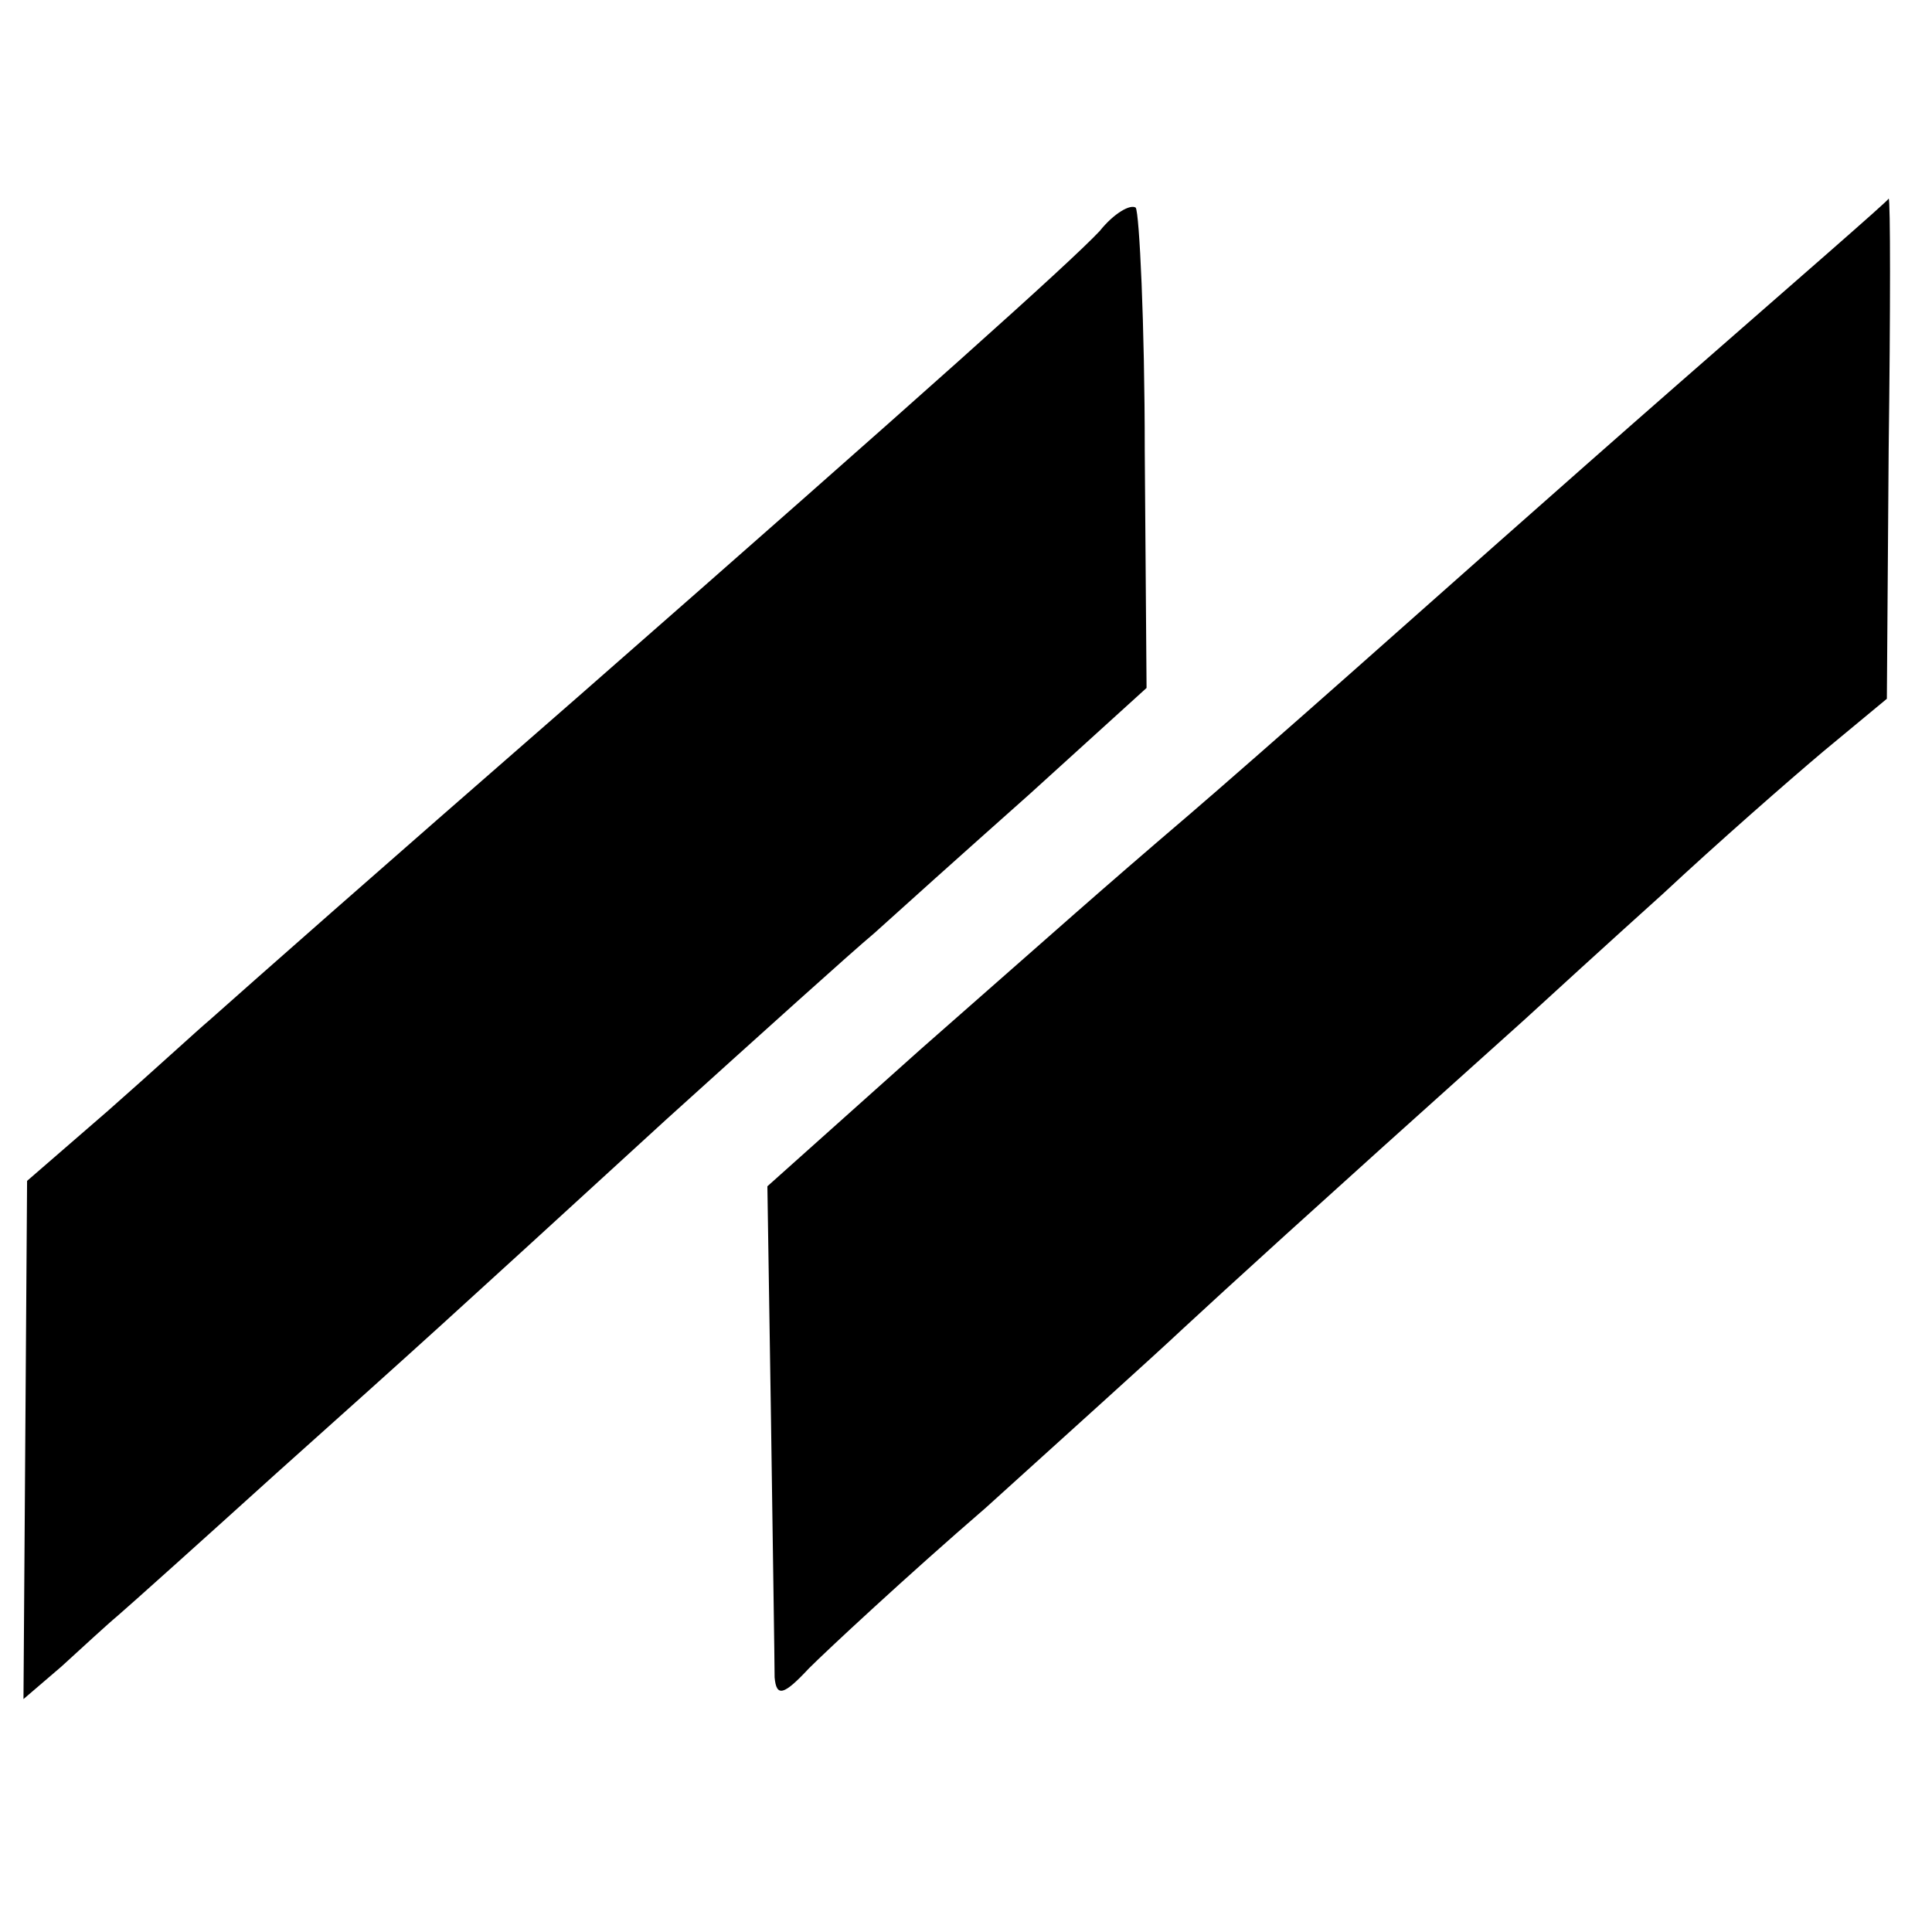
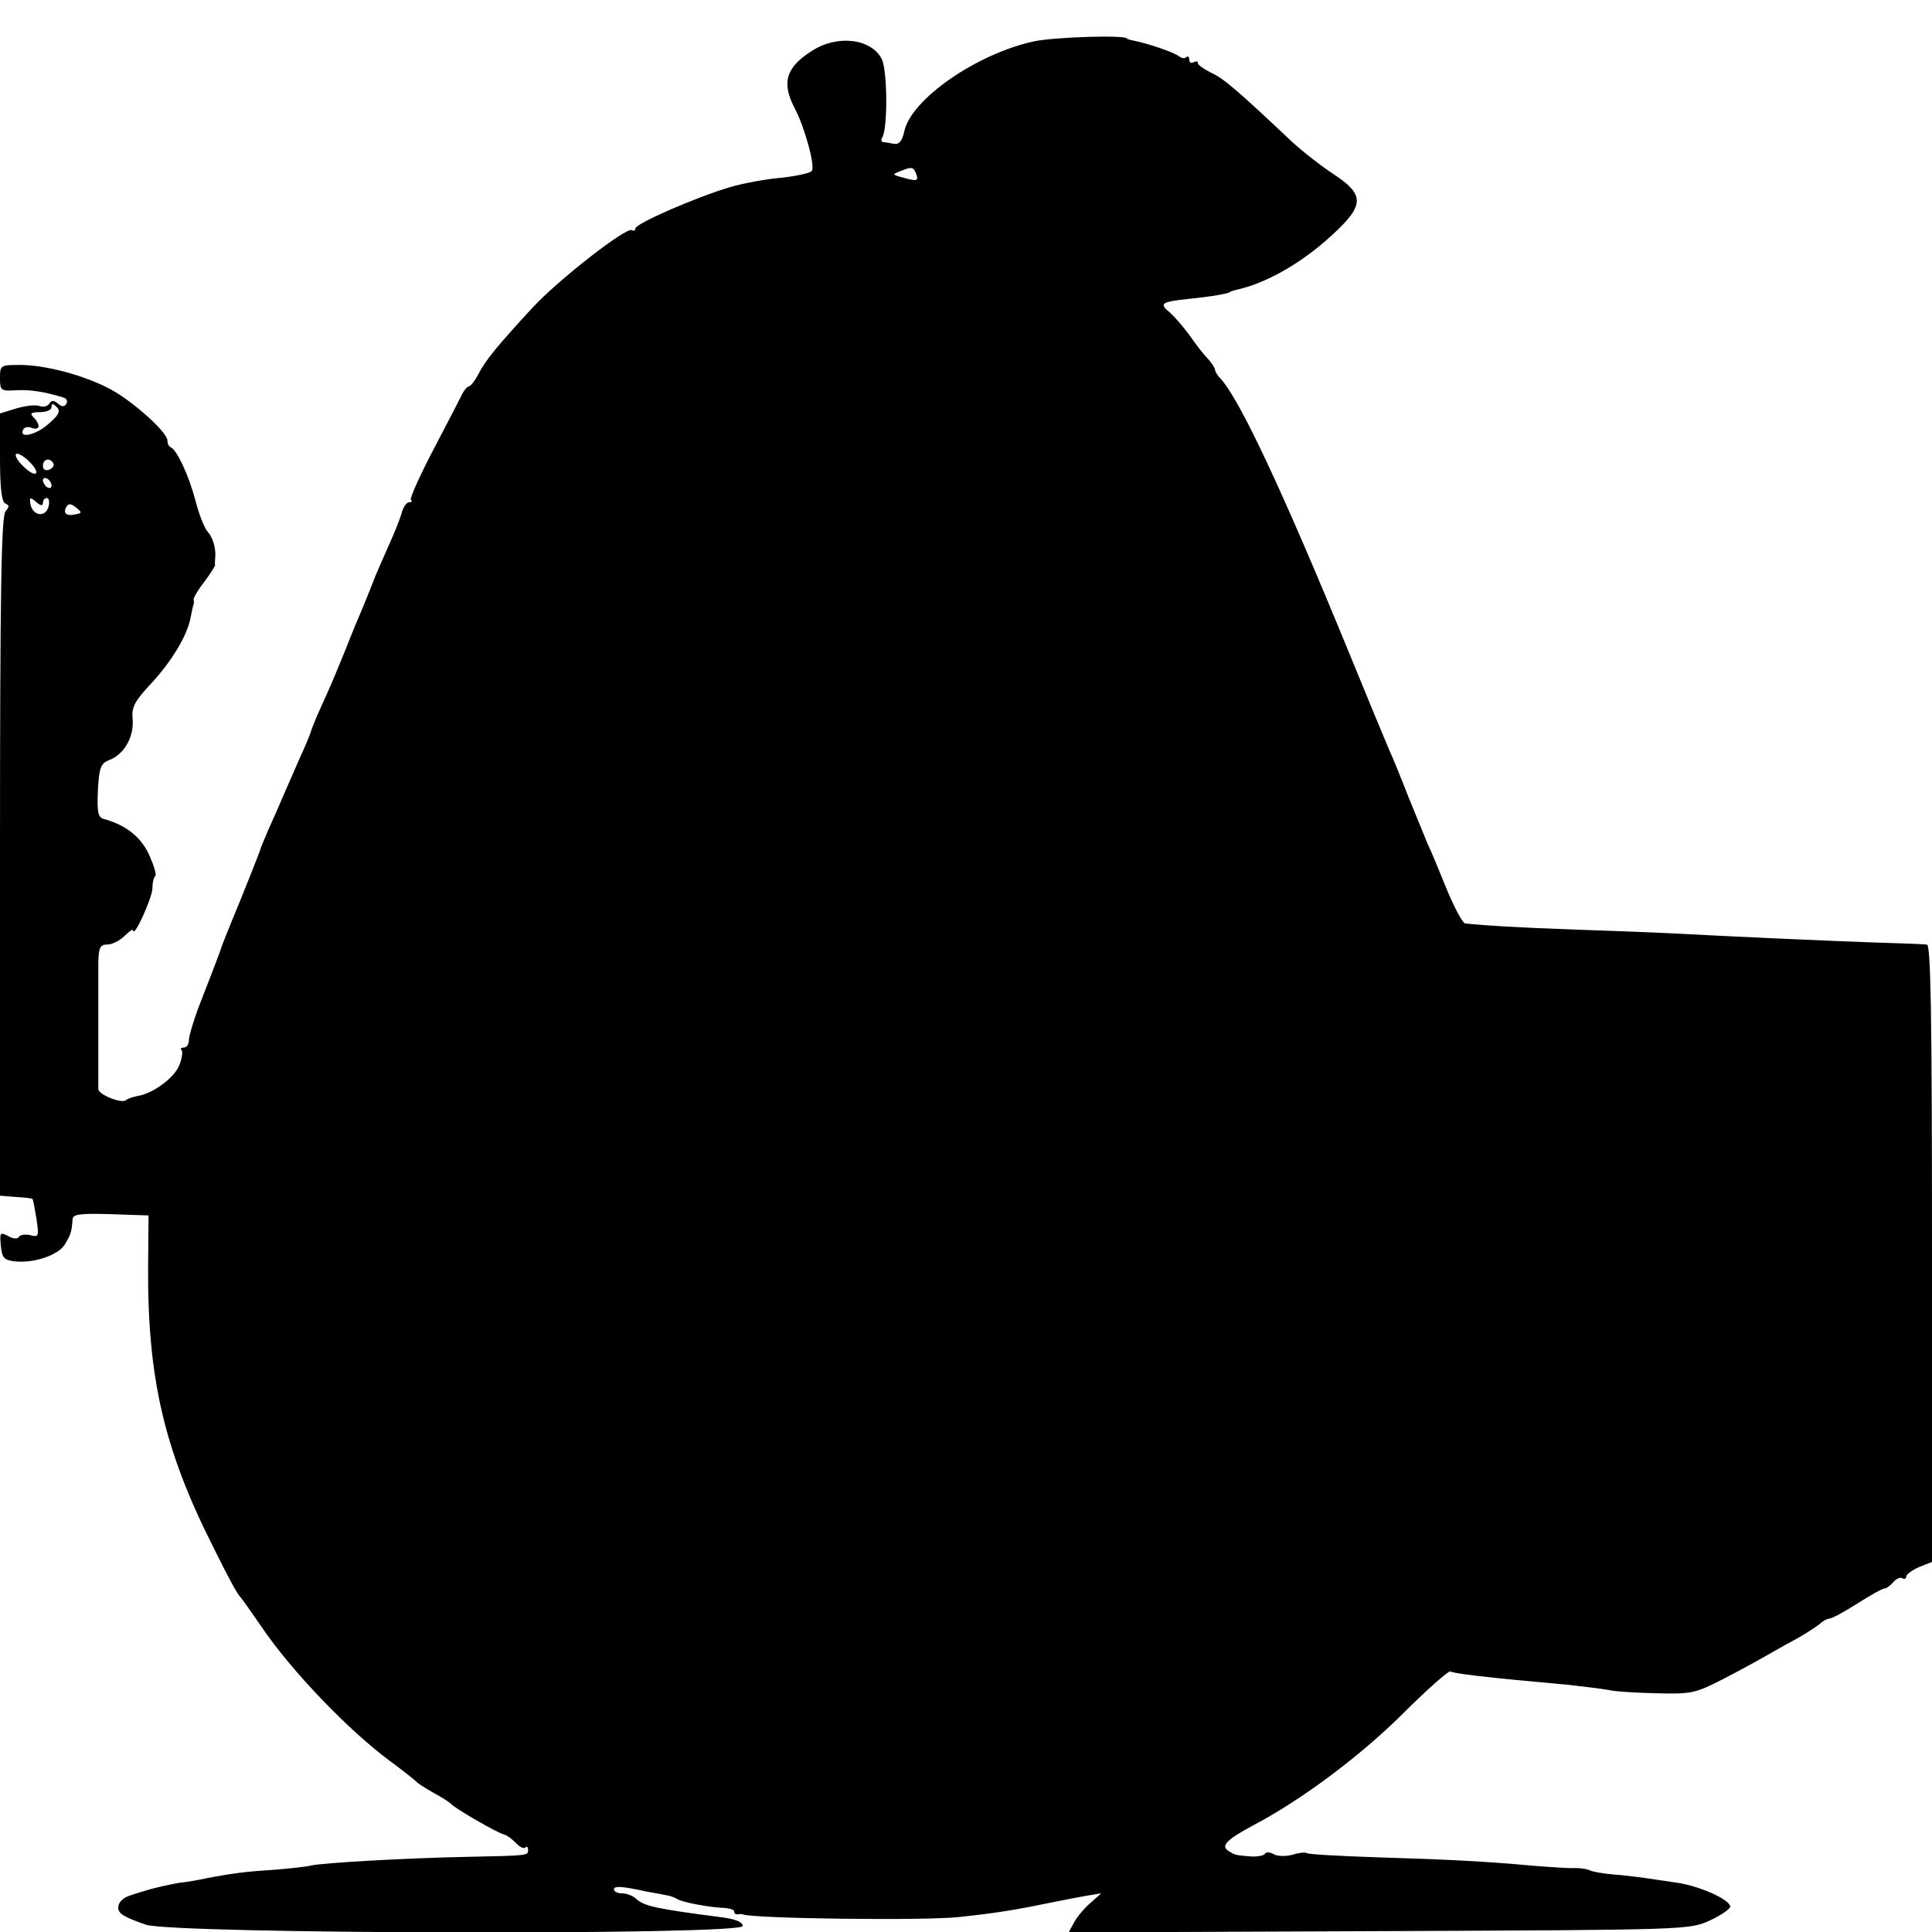
- <svg xmlns="http://www.w3.org/2000/svg" version="1.0" width="107pt" height="107pt" viewBox="0 0 107 107" preserveAspectRatio="xMidYMid meet">
-   <g transform="translate(0,107) scale(0.1,-0.1)" fill="#000000" stroke="none">
-     <path d="M609 942 c-17 -18 -95 -88 -289 -258 -117 -102 -177 -155 -204 -179 -6 -5 -31 -28 -56 -50 l-45 -39 -1 -144 -1 -143 21 18 c11 10 25 23 31 28 7 6 46 41 88 79 86 77 86 77 216 196 52 47 103 93 115 103 11 10 50 45 86 77 l65 59 -1 131 c0 71 -3 132 -5 135 -3 2 -12 -3 -20 -13z" />
-     <path d="M929 857 c-64 -56 -145 -128 -180 -159 -35 -31 -75 -66 -89 -78 -55 -47 -68 -59 -150 -131 l-85 -76 2 -129 c1 -71 2 -135 2 -143 1 -11 5 -10 19 5 10 10 54 51 98 89 43 39 92 83 109 99 26 24 63 58 189 171 12 11 47 43 77 70 30 28 70 63 89 79 l35 29 1 138 c1 77 1 139 0 139 0 -1 -53 -47 -117 -103z" />
+ <svg xmlns="http://www.w3.org/2000/svg" version="1.0" width="450pt" height="450pt" viewBox="0 0 450 450" preserveAspectRatio="xMidYMid meet">
+   <g transform="translate(0,450) scale(0.1,-0.1)" fill="#000000" stroke="none">
+     <path d="M2410 4404 c-133 -28 -289 -135 -304 -211 -5 -22 -12 -30 -24 -28 -9 2 -21 4 -25 4 -5 1 -5 6 -2 11 13 21 12 155 -1 182 -24 48 -103 58 -162 20 -61 -38 -72 -74 -42 -132 24 -45 49 -136 41 -148 -3 -5 -35 -12 -71 -16 -36 -3 -90 -13 -120 -22 -78 -23 -220 -85 -220 -96 0 -5 -4 -7 -8 -4 -13 8 -172 -116 -232 -181 -82 -89 -110 -123 -126 -155 -8 -15 -18 -28 -22 -28 -4 0 -12 -10 -18 -23 -6 -12 -36 -70 -67 -129 -30 -58 -53 -109 -50 -112 4 -3 2 -6 -4 -6 -6 0 -13 -10 -17 -23 -3 -13 -18 -50 -33 -83 -14 -32 -27 -61 -28 -64 -4 -11 -18 -46 -30 -75 -7 -16 -25 -59 -39 -95 -32 -79 -39 -94 -62 -145 -10 -22 -18 -43 -19 -46 0 -3 -12 -33 -27 -65 -14 -33 -33 -75 -41 -94 -8 -19 -23 -53 -33 -75 -9 -22 -18 -42 -18 -45 -2 -6 -44 -113 -66 -165 -9 -22 -23 -56 -29 -75 -14 -38 -18 -47 -50 -130 -11 -31 -21 -63 -21 -73 0 -9 -5 -17 -12 -17 -6 0 -9 -3 -5 -6 3 -3 1 -19 -5 -34 -10 -29 -62 -68 -99 -73 -10 -2 -21 -6 -25 -9 -9 -10 -64 12 -65 25 0 17 0 244 0 295 1 35 4 42 21 42 11 0 29 9 40 20 11 11 20 17 20 13 2 -19 44 75 45 97 0 14 3 27 7 30 3 3 -4 25 -15 50 -20 42 -55 69 -107 83 -12 4 -14 18 -12 66 3 55 7 63 27 71 34 13 57 53 54 94 -3 29 4 42 43 84 47 50 85 113 92 154 3 13 5 25 6 28 2 3 2 9 1 13 -1 4 10 23 25 42 14 19 25 36 25 39 -1 3 0 9 0 14 3 20 -4 49 -17 63 -8 9 -21 42 -29 74 -15 57 -43 117 -57 123 -5 2 -8 9 -8 16 0 19 -80 91 -132 119 -59 32 -151 57 -212 57 -45 0 -46 -1 -46 -31 0 -29 2 -30 38 -28 33 2 68 -4 110 -17 7 -2 10 -9 7 -14 -5 -8 -11 -8 -20 0 -10 8 -15 8 -20 0 -4 -6 -14 -9 -22 -6 -8 4 -33 1 -54 -5 l-39 -12 0 -103 c0 -73 4 -104 13 -107 9 -4 9 -7 0 -18 -10 -10 -13 -185 -13 -804 l0 -790 37 -3 c20 -1 38 -3 39 -5 1 -1 5 -22 9 -46 6 -41 5 -43 -14 -38 -12 3 -24 1 -27 -4 -3 -5 -14 -5 -25 2 -19 10 -20 8 -17 -23 3 -28 7 -33 33 -36 44 -5 103 15 117 41 13 22 15 28 17 57 1 12 16 14 89 12 l88 -3 -1 -115 c-2 -263 37 -430 151 -656 39 -79 57 -111 64 -118 3 -3 25 -34 49 -69 69 -102 203 -242 301 -314 30 -22 57 -44 60 -47 3 -4 21 -15 40 -26 19 -10 37 -22 40 -25 7 -10 110 -69 124 -72 6 -1 18 -10 27 -19 9 -10 19 -15 23 -11 3 3 6 1 6 -5 0 -14 5 -14 -144 -17 -147 -3 -333 -14 -361 -20 -11 -3 -49 -7 -85 -10 -66 -4 -97 -8 -160 -20 -19 -4 -46 -9 -60 -10 -24 -4 -65 -13 -85 -20 -5 -1 -20 -6 -32 -10 -26 -8 -36 -30 -20 -43 7 -6 32 -17 57 -25 65 -22 1390 -25 1390 -3 0 9 -17 16 -47 20 -154 20 -182 26 -201 43 -7 7 -22 13 -33 13 -10 0 -19 4 -19 9 0 9 17 8 77 -5 16 -3 35 -6 43 -8 9 -1 20 -5 27 -9 12 -8 77 -20 111 -21 12 -1 22 -4 22 -8 0 -5 3 -7 8 -7 4 1 9 1 12 0 26 -10 429 -15 505 -6 85 9 133 17 205 32 41 8 86 17 100 19 l25 4 -26 -23 c-15 -13 -32 -34 -38 -46 l-12 -22 723 3 c720 3 723 3 771 25 26 12 47 27 47 32 0 16 -70 48 -125 56 -27 4 -61 9 -75 11 -14 2 -46 6 -72 8 -26 2 -51 7 -56 10 -6 3 -21 5 -33 5 -13 -1 -55 2 -94 5 -120 11 -205 15 -369 20 -87 3 -161 7 -163 10 -2 2 -17 1 -32 -4 -15 -4 -35 -4 -44 1 -8 5 -18 6 -21 1 -2 -4 -17 -7 -33 -6 -36 3 -36 3 -52 13 -18 12 -4 26 59 60 112 59 247 160 346 258 57 57 108 102 112 100 8 -5 81 -14 272 -31 35 -4 78 -9 95 -12 16 -4 68 -7 115 -8 80 -2 89 0 155 34 39 20 86 46 105 57 19 11 51 29 70 39 19 11 40 25 48 31 7 7 18 13 23 13 6 0 35 16 65 35 30 19 58 35 63 35 5 0 14 7 21 15 7 8 16 12 21 9 5 -3 9 -1 9 4 0 5 14 15 30 22 l30 12 0 719 c0 568 -3 719 -12 719 -7 1 -65 3 -128 5 -115 4 -334 14 -465 21 -38 2 -142 6 -230 9 -138 5 -203 9 -252 14 -6 0 -25 36 -43 79 -17 42 -37 91 -45 107 -7 17 -27 66 -45 110 -17 44 -37 93 -45 110 -7 16 -50 120 -95 230 -151 368 -252 584 -297 633 -7 7 -13 17 -13 21 0 4 -8 16 -18 27 -10 10 -29 35 -42 54 -14 19 -34 42 -45 52 -26 21 -21 25 45 32 52 5 95 13 95 16 0 1 7 3 15 5 76 17 163 69 237 141 60 58 58 83 -9 127 -29 19 -74 54 -100 78 -127 120 -160 148 -188 160 -16 8 -30 18 -30 22 0 5 -4 5 -10 2 -5 -3 -10 -1 -10 6 0 7 -3 9 -7 6 -3 -4 -11 -3 -17 2 -11 9 -73 30 -104 36 -9 2 -17 4 -17 5 0 9 -165 4 -215 -6z m-276 -309 c6 -17 2 -18 -33 -8 -23 6 -23 7 -5 14 28 11 31 11 38 -6z m-2023 -584 c-30 -26 -70 -33 -56 -10 3 4 12 6 20 2 18 -6 20 8 3 25 -9 9 -6 12 15 12 15 0 27 5 27 12 0 9 3 9 12 0 10 -10 5 -19 -21 -41z m-27 -113 c-7 -10 -52 33 -47 44 2 4 15 -2 28 -14 13 -12 22 -25 19 -30z m40 23 c3 -5 -1 -11 -9 -15 -9 -3 -15 0 -15 9 0 16 16 20 24 6z m-4 -52 c0 -6 -4 -7 -10 -4 -5 3 -10 11 -10 16 0 6 5 7 10 4 6 -3 10 -11 10 -16z m-20 -40 c0 6 4 11 9 11 5 0 7 -9 4 -20 -7 -26 -36 -22 -42 5 -3 17 -1 18 13 6 10 -9 16 -10 16 -2z m76 -27 c-22 -5 -30 3 -21 18 5 8 11 7 22 -2 15 -12 14 -13 -1 -16z" />
  </g>
</svg>
